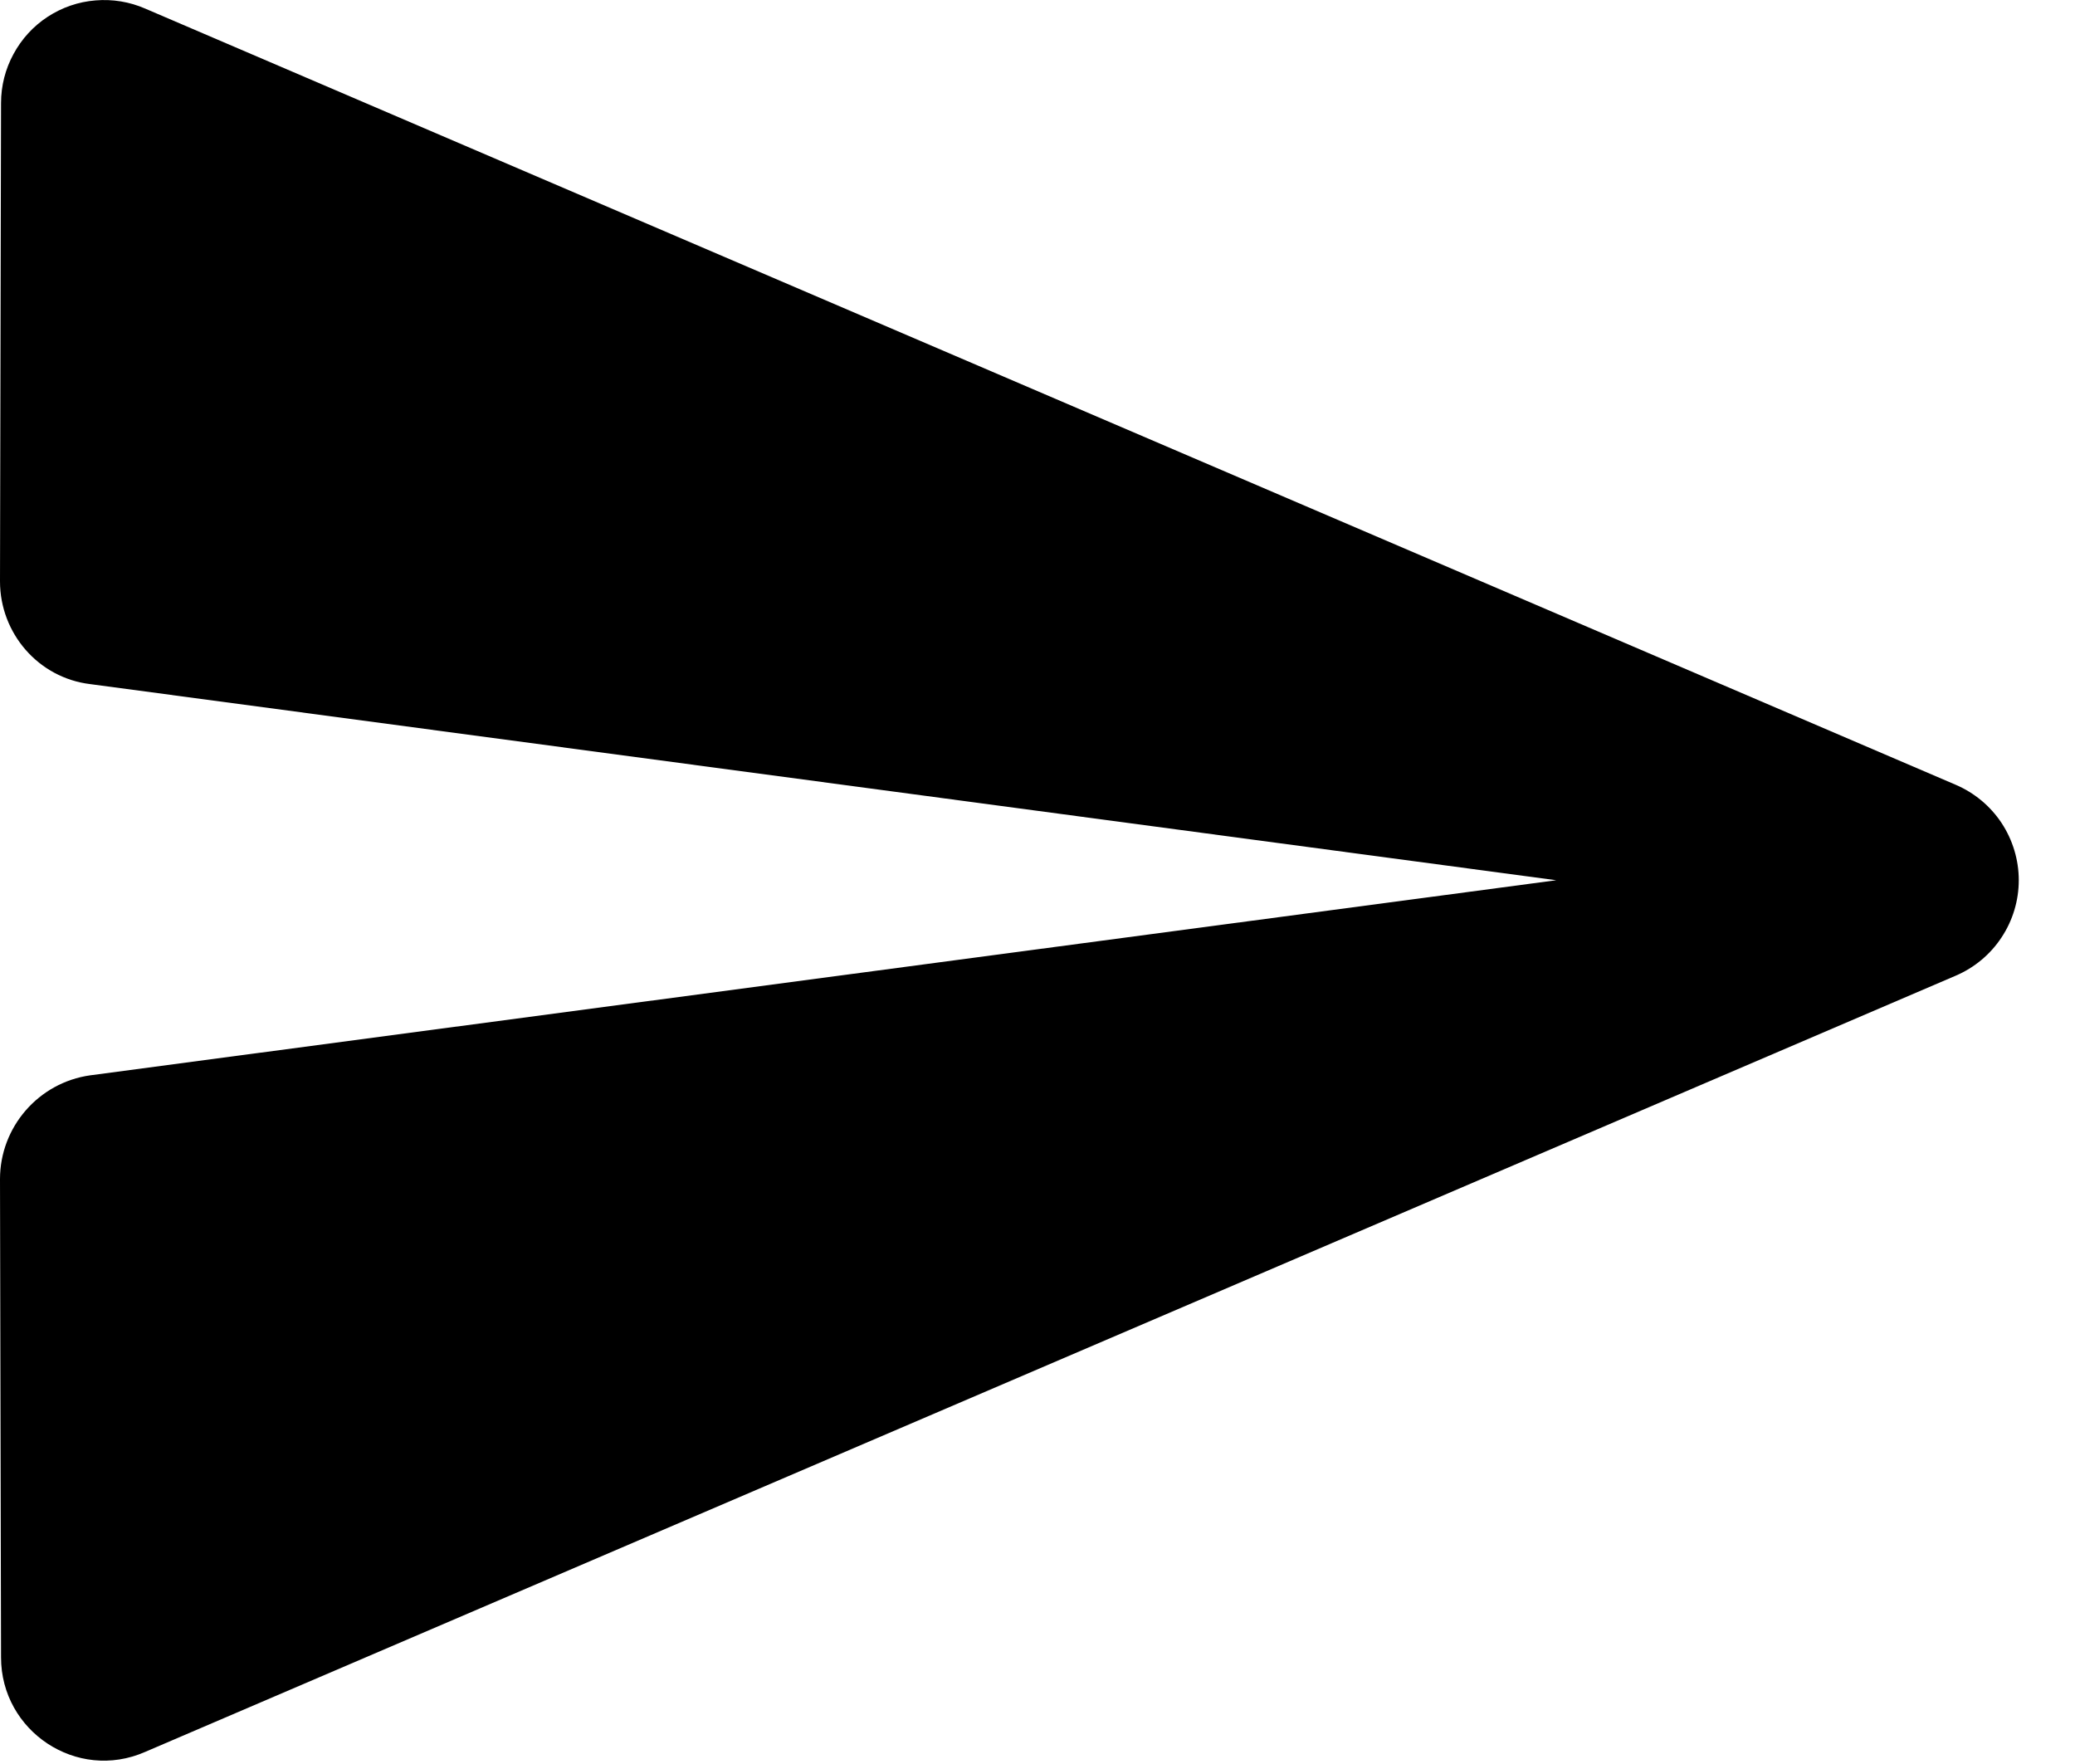
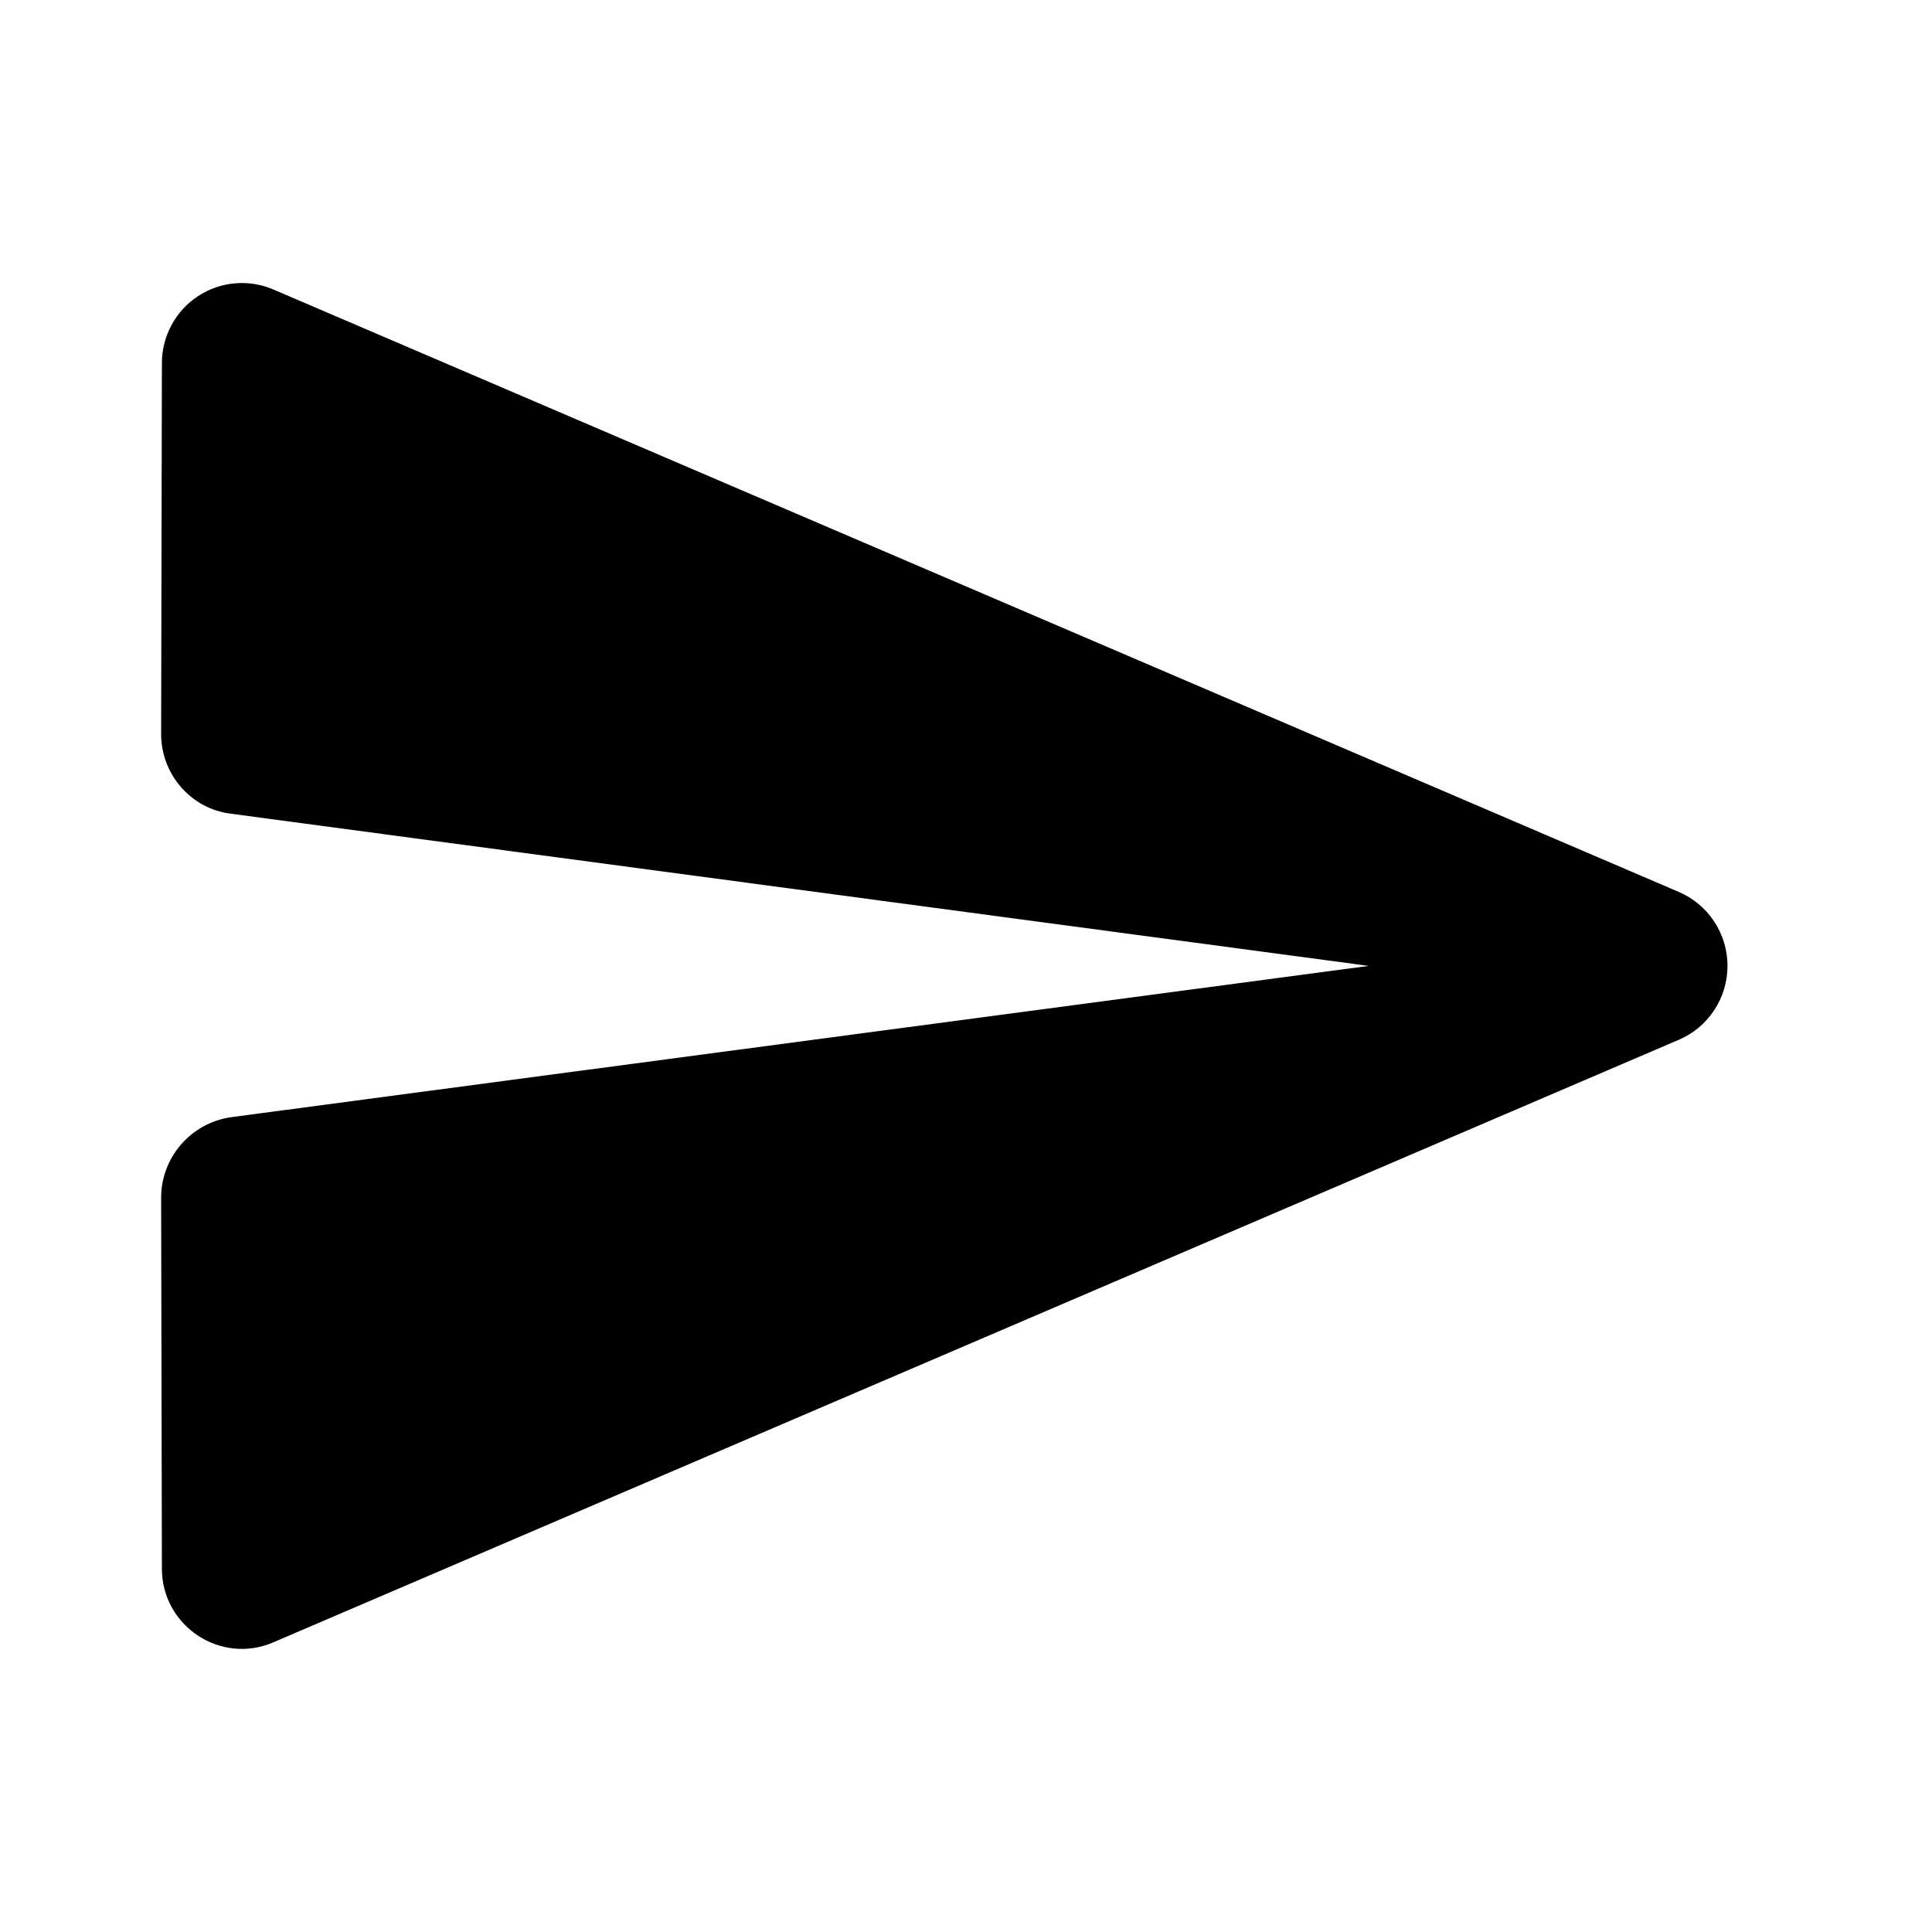
- <svg xmlns="http://www.w3.org/2000/svg" width="20" height="17" viewBox="0 0 20 17" fill="none">
-   <path d="M1.4 16.883L18.85 9.403C19.03 9.326 19.184 9.198 19.292 9.034C19.4 8.871 19.458 8.679 19.458 8.483C19.458 8.287 19.4 8.095 19.292 7.931C19.184 7.768 19.03 7.64 18.85 7.563L1.4 0.083C1.249 0.017 1.084 -0.01 0.92 0.004C0.755 0.017 0.597 0.072 0.459 0.162C0.321 0.252 0.208 0.376 0.13 0.521C0.051 0.666 0.01 0.828 0.01 0.993L0 5.603C0 6.103 0.37 6.533 0.87 6.593L15 8.483L0.87 10.363C0.37 10.433 0 10.863 0 11.363L0.01 15.973C0.01 16.683 0.74 17.173 1.4 16.883Z" fill="currentColor" />
+ <svg xmlns="http://www.w3.org/2000/svg" width="20" height="20" viewBox="0 0 20 20" fill="none">
+   <path d="M2.835 16.999L17.376 10.765C17.527 10.701 17.655 10.595 17.745 10.458C17.835 10.322 17.883 10.162 17.883 9.999C17.883 9.835 17.835 9.676 17.745 9.539C17.655 9.403 17.527 9.296 17.376 9.232L2.835 2.999C2.709 2.944 2.571 2.921 2.434 2.933C2.297 2.944 2.165 2.99 2.051 3.065C1.936 3.14 1.841 3.243 1.776 3.364C1.711 3.484 1.676 3.62 1.676 3.757L1.668 7.599C1.668 8.015 1.976 8.374 2.393 8.424L14.168 9.999L2.393 11.565C1.976 11.624 1.668 11.982 1.668 12.399L1.676 16.24C1.676 16.832 2.285 17.24 2.835 16.999Z" fill="currentColor" />
</svg>
